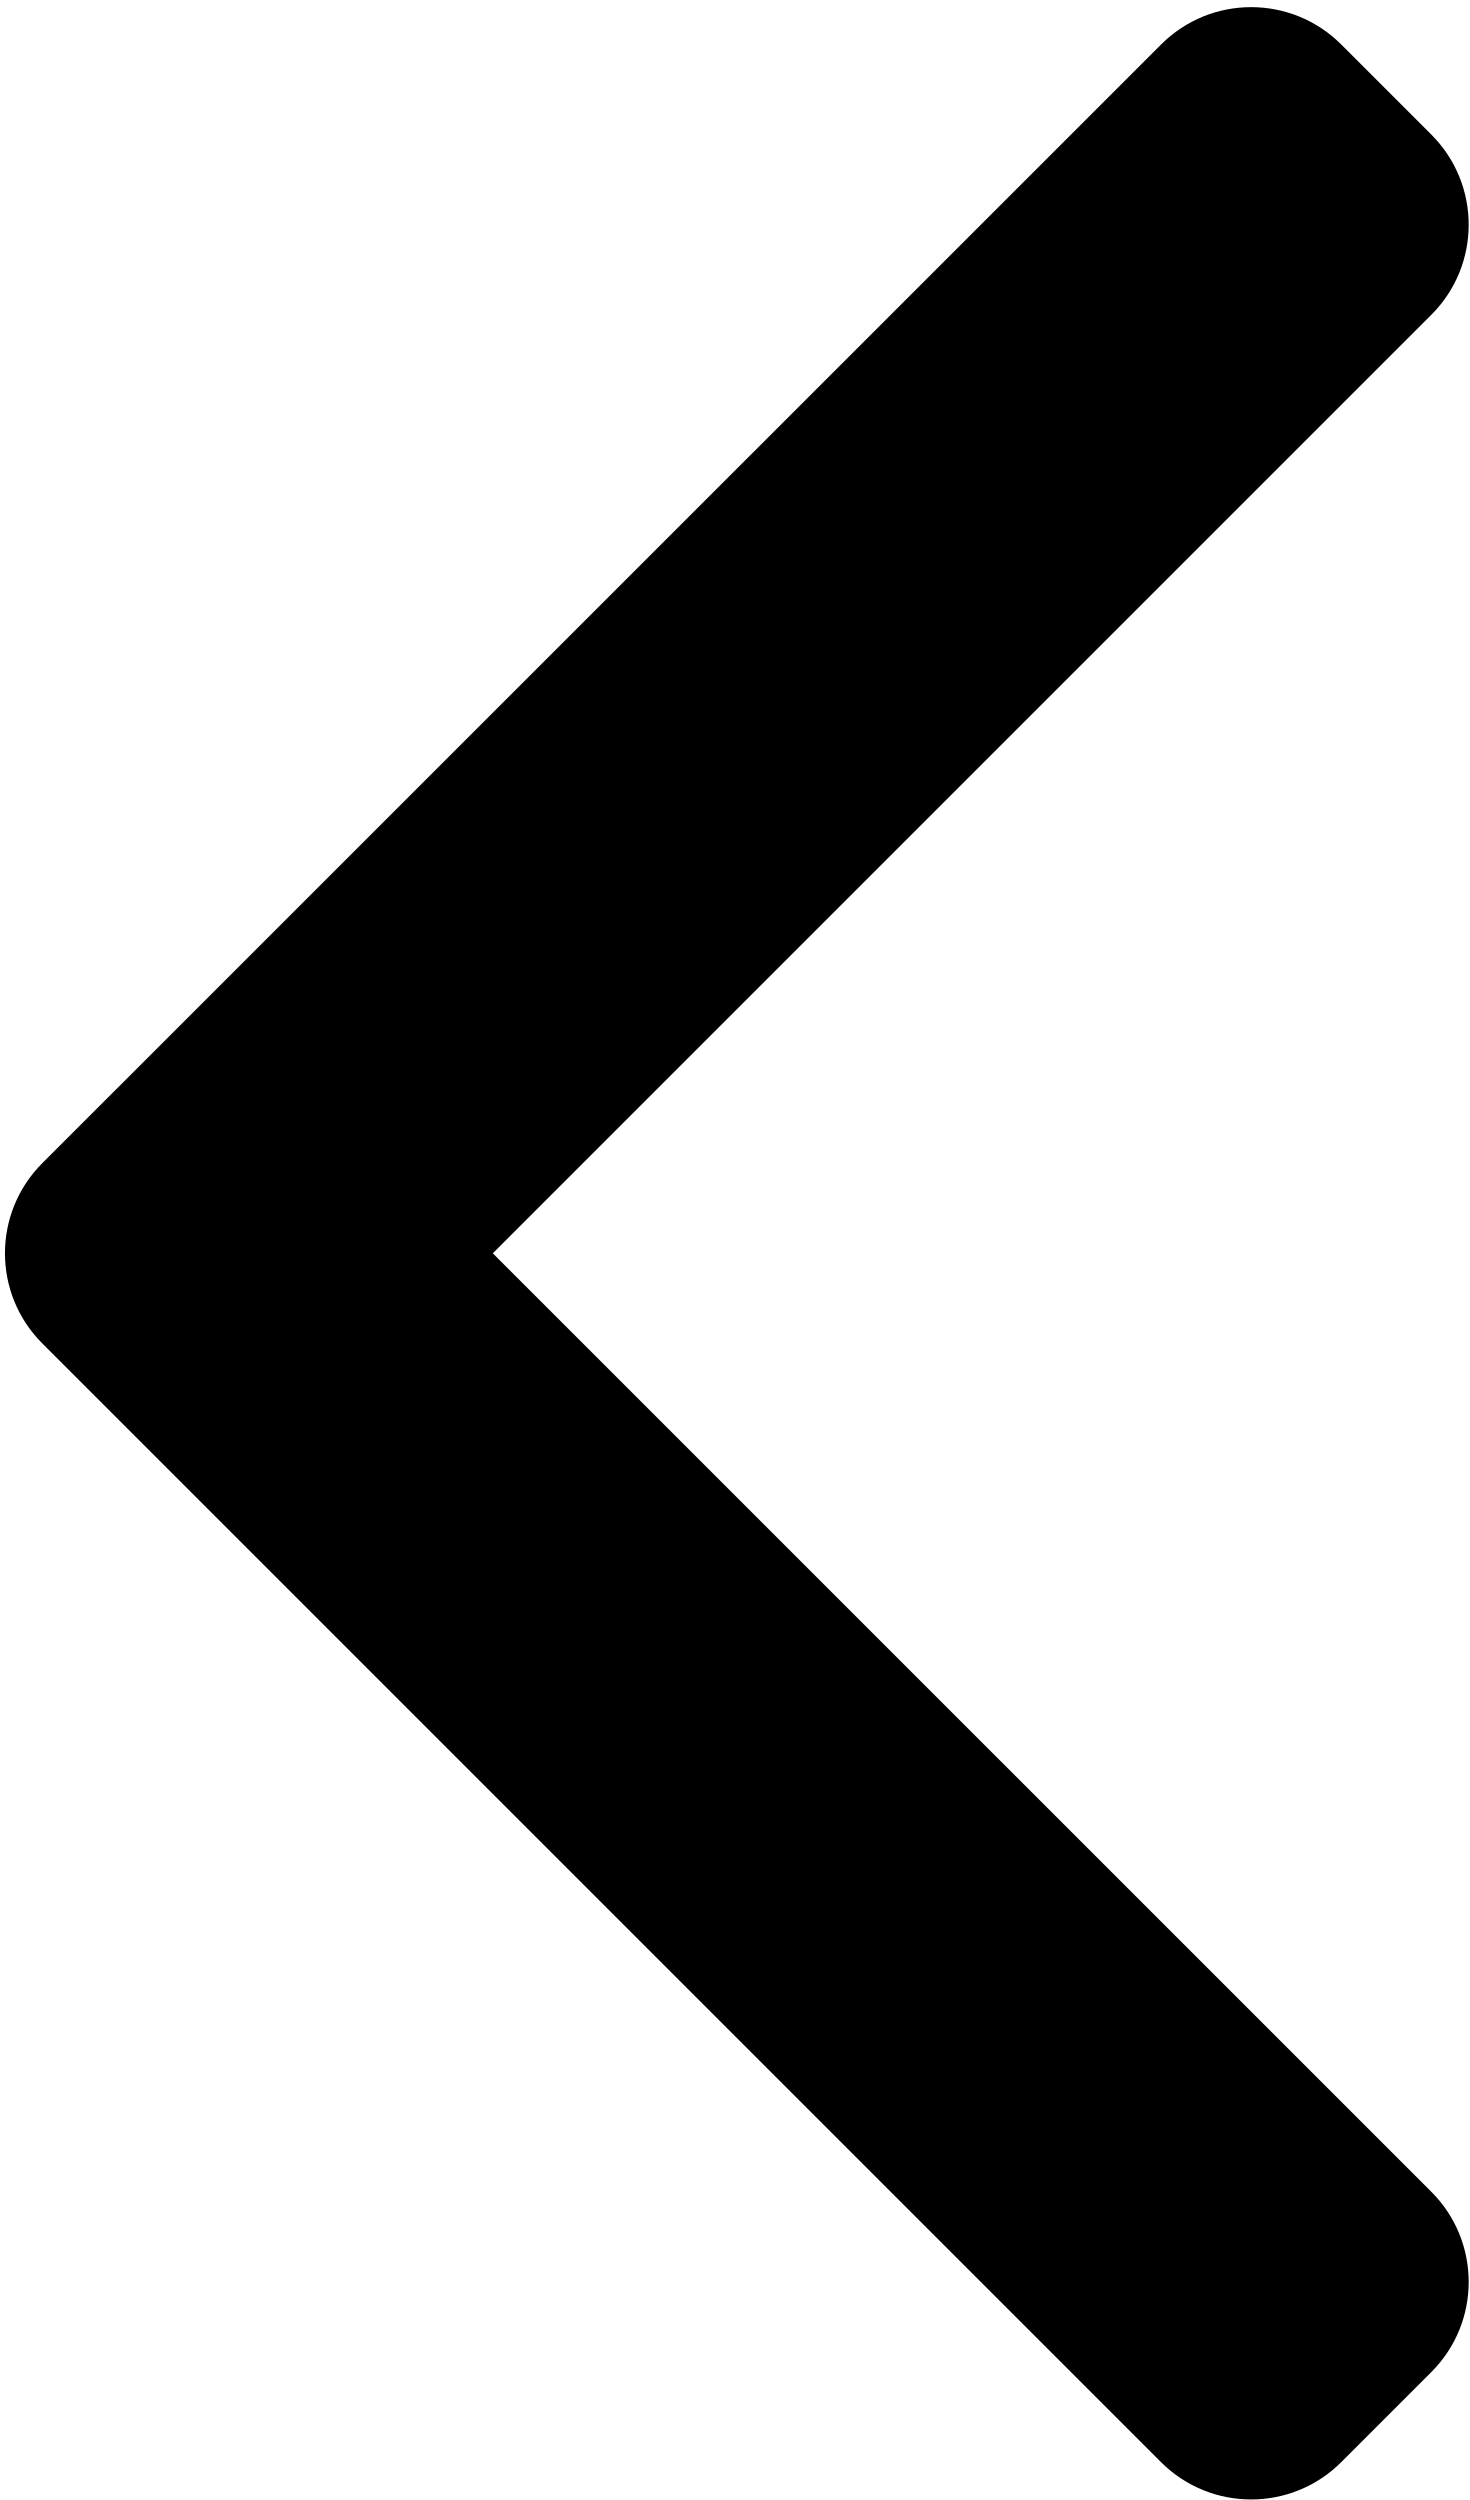
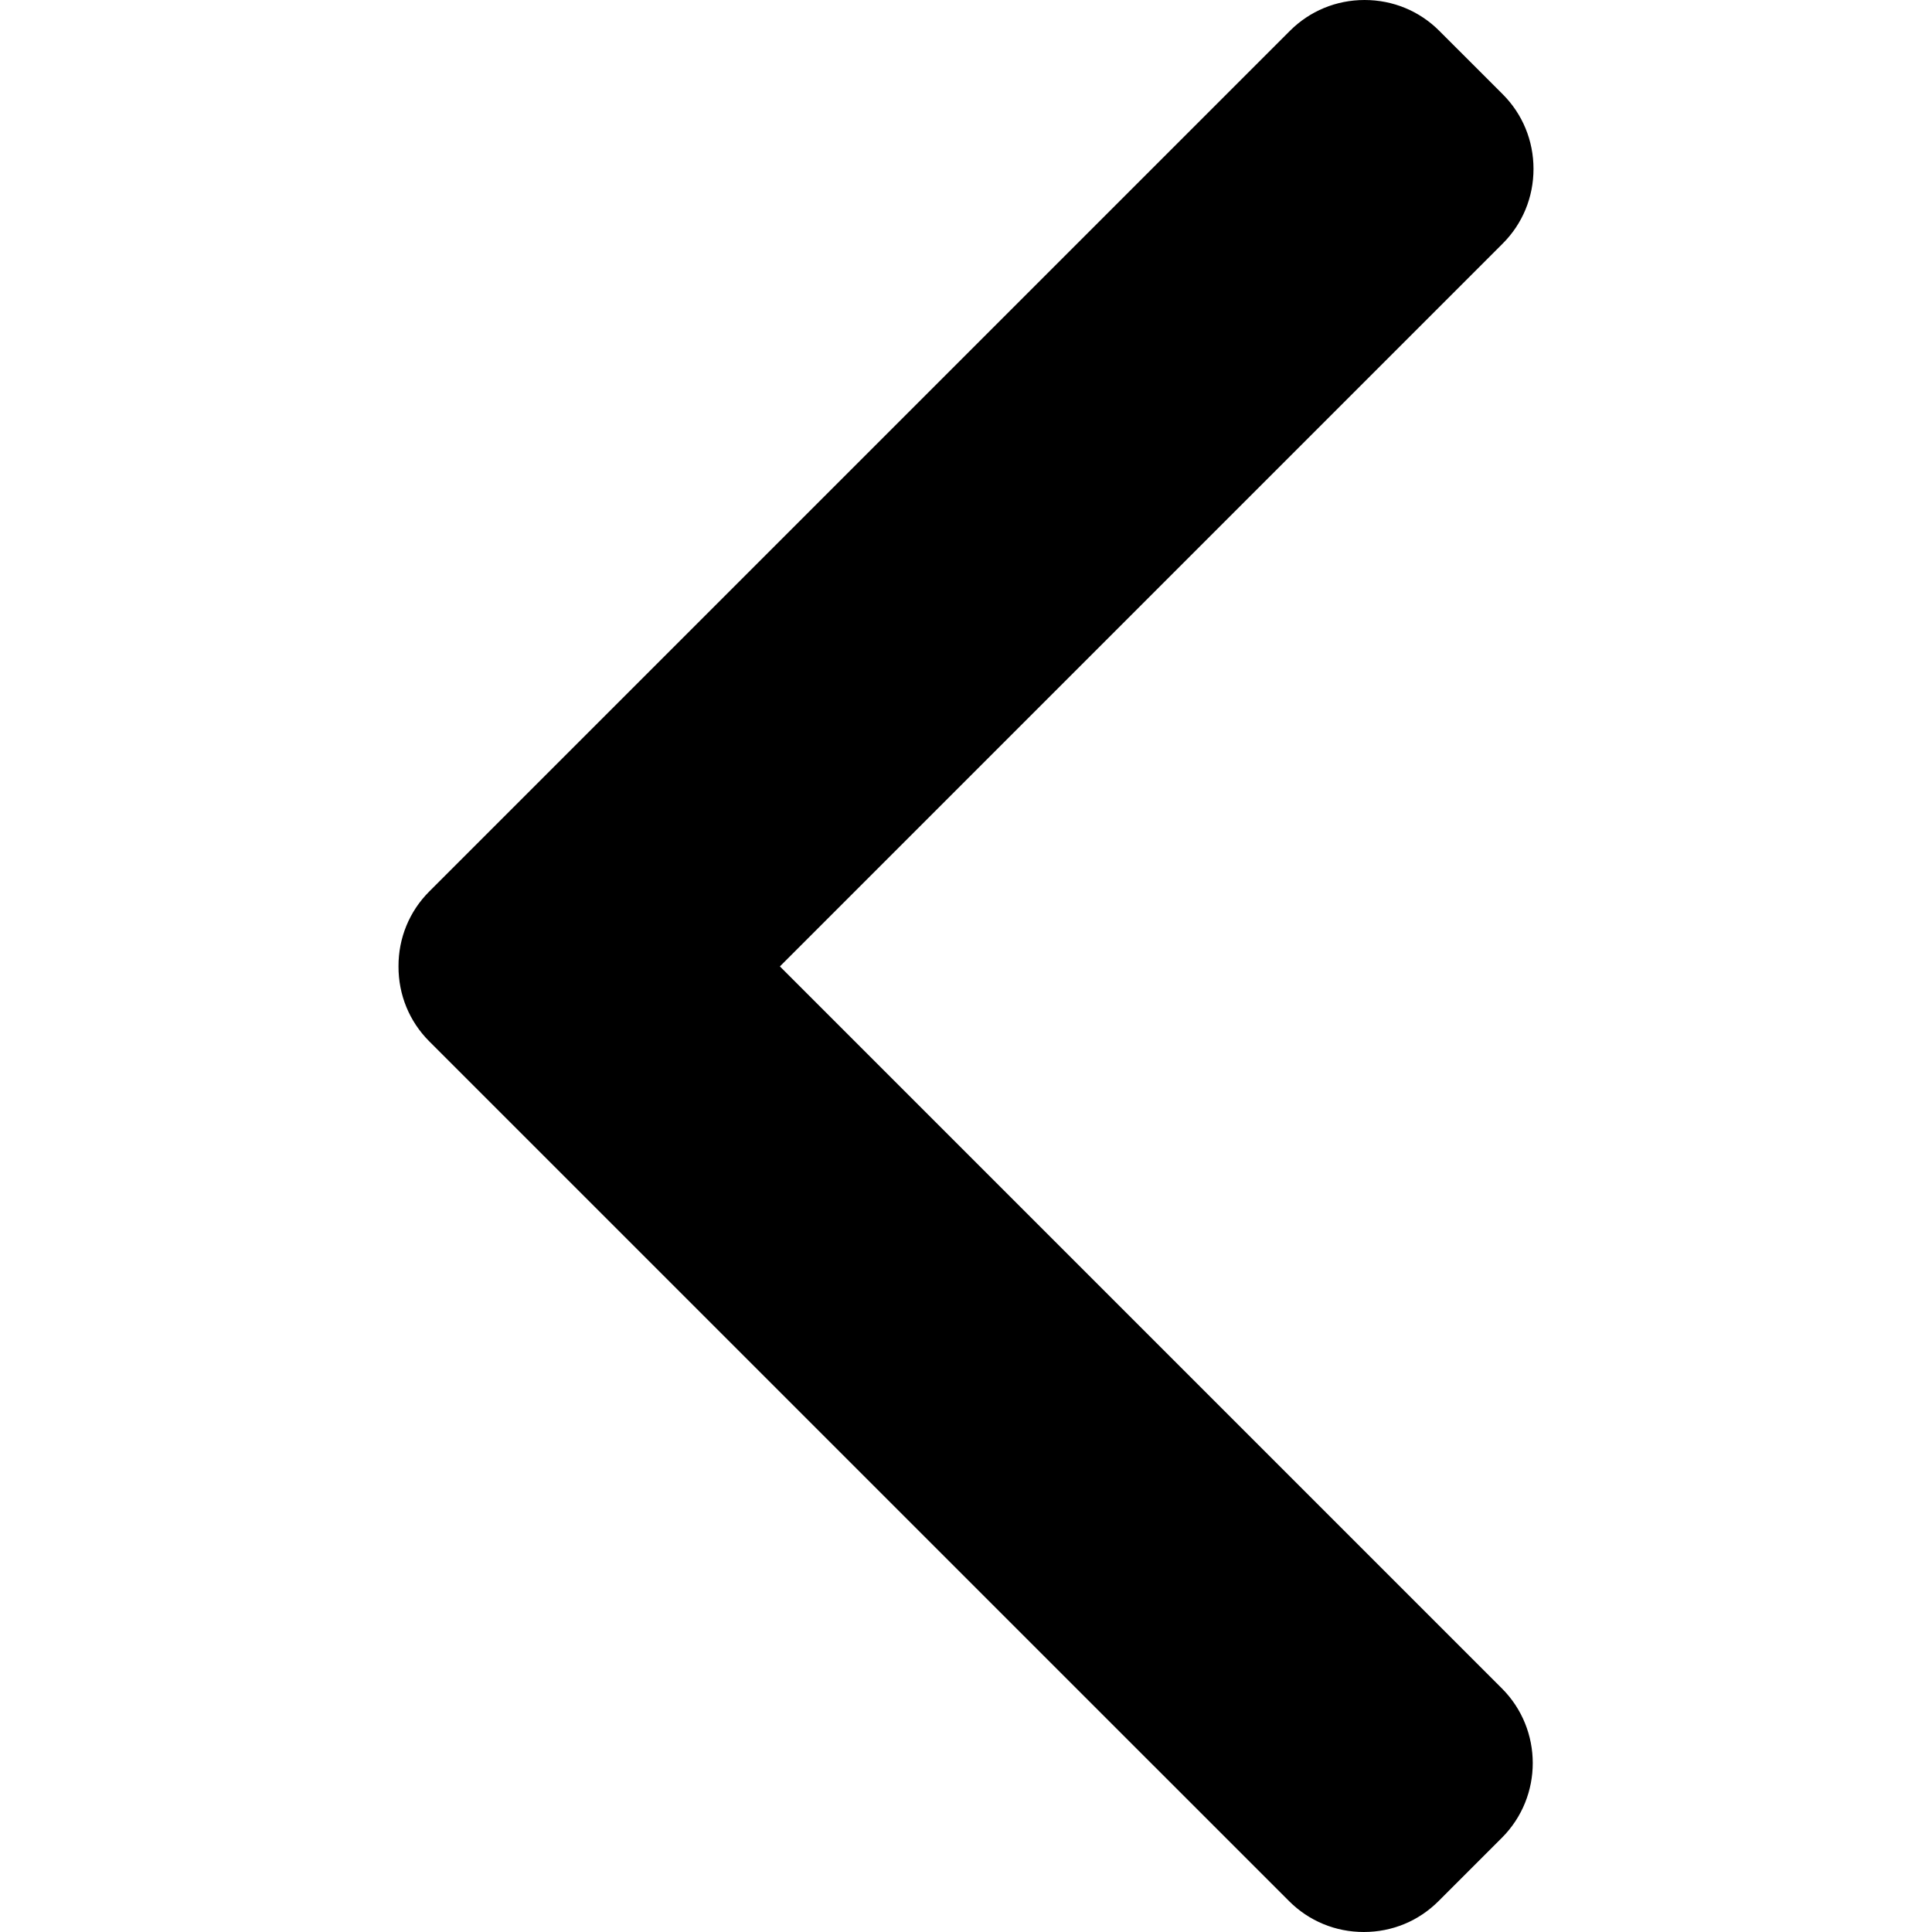
- <svg xmlns="http://www.w3.org/2000/svg" width="181px" height="308px" viewBox="0 0 181 308" version="1.1">
-   <g id="Page-1" stroke="none" stroke-width="1" fill="none" fill-rule="evenodd">
-     <g id="caret-symbol" transform="translate(90.74991, 153.9339) rotate(-90) translate(-90.74991, -153.9339) translate(-63.25009, 63.43393)" fill="#000000" fill-rule="nonzero">
-       <path d="M302.445,142.788 L164.63,4.959 C158.494,-1.171 148.556,-1.171 142.427,4.959 L4.597,142.788 C-1.532,148.92 -1.532,158.857 4.597,164.989 L15.698,176.09 C21.827,182.226 31.774,182.226 37.907,176.09 L153.527,60.464 L269.151,176.09 C275.279,182.226 285.221,182.226 291.352,176.09 L302.453,164.989 C308.589,158.85 308.589,148.92 302.445,142.788 Z" id="Path" />
+ <svg xmlns="http://www.w3.org/2000/svg" version="1.1" id="Layer_1" x="0px" y="0px" viewBox="0 0 492 492" style="enable-background:new 0 0 492 492;" xml:space="preserve">
+   <g>
+     <g>
+       <path d="M198.608,246.104L382.664,62.04c5.068-5.056,7.856-11.816,7.856-19.024c0-7.212-2.788-13.968-7.856-19.032l-16.128-16.12    C361.476,2.792,354.712,0,347.504,0s-13.964,2.792-19.028,7.864L109.328,227.008c-5.084,5.08-7.868,11.868-7.848,19.084    c-0.02,7.248,2.76,14.028,7.848,19.112l218.944,218.932c5.064,5.072,11.82,7.864,19.032,7.864c7.208,0,13.964-2.792,19.032-7.864    l16.124-16.12c10.492-10.492,10.492-27.572,0-38.06L198.608,246.104z" />
    </g>
  </g>
+   <g>
+ </g>
+   <g>
+ </g>
+   <g>
+ </g>
+   <g>
+ </g>
+   <g>
+ </g>
+   <g>
+ </g>
+   <g>
+ </g>
+   <g>
+ </g>
+   <g>
+ </g>
+   <g>
+ </g>
+   <g>
+ </g>
+   <g>
+ </g>
+   <g>
+ </g>
+   <g>
+ </g>
+   <g>
+ </g>
</svg>
